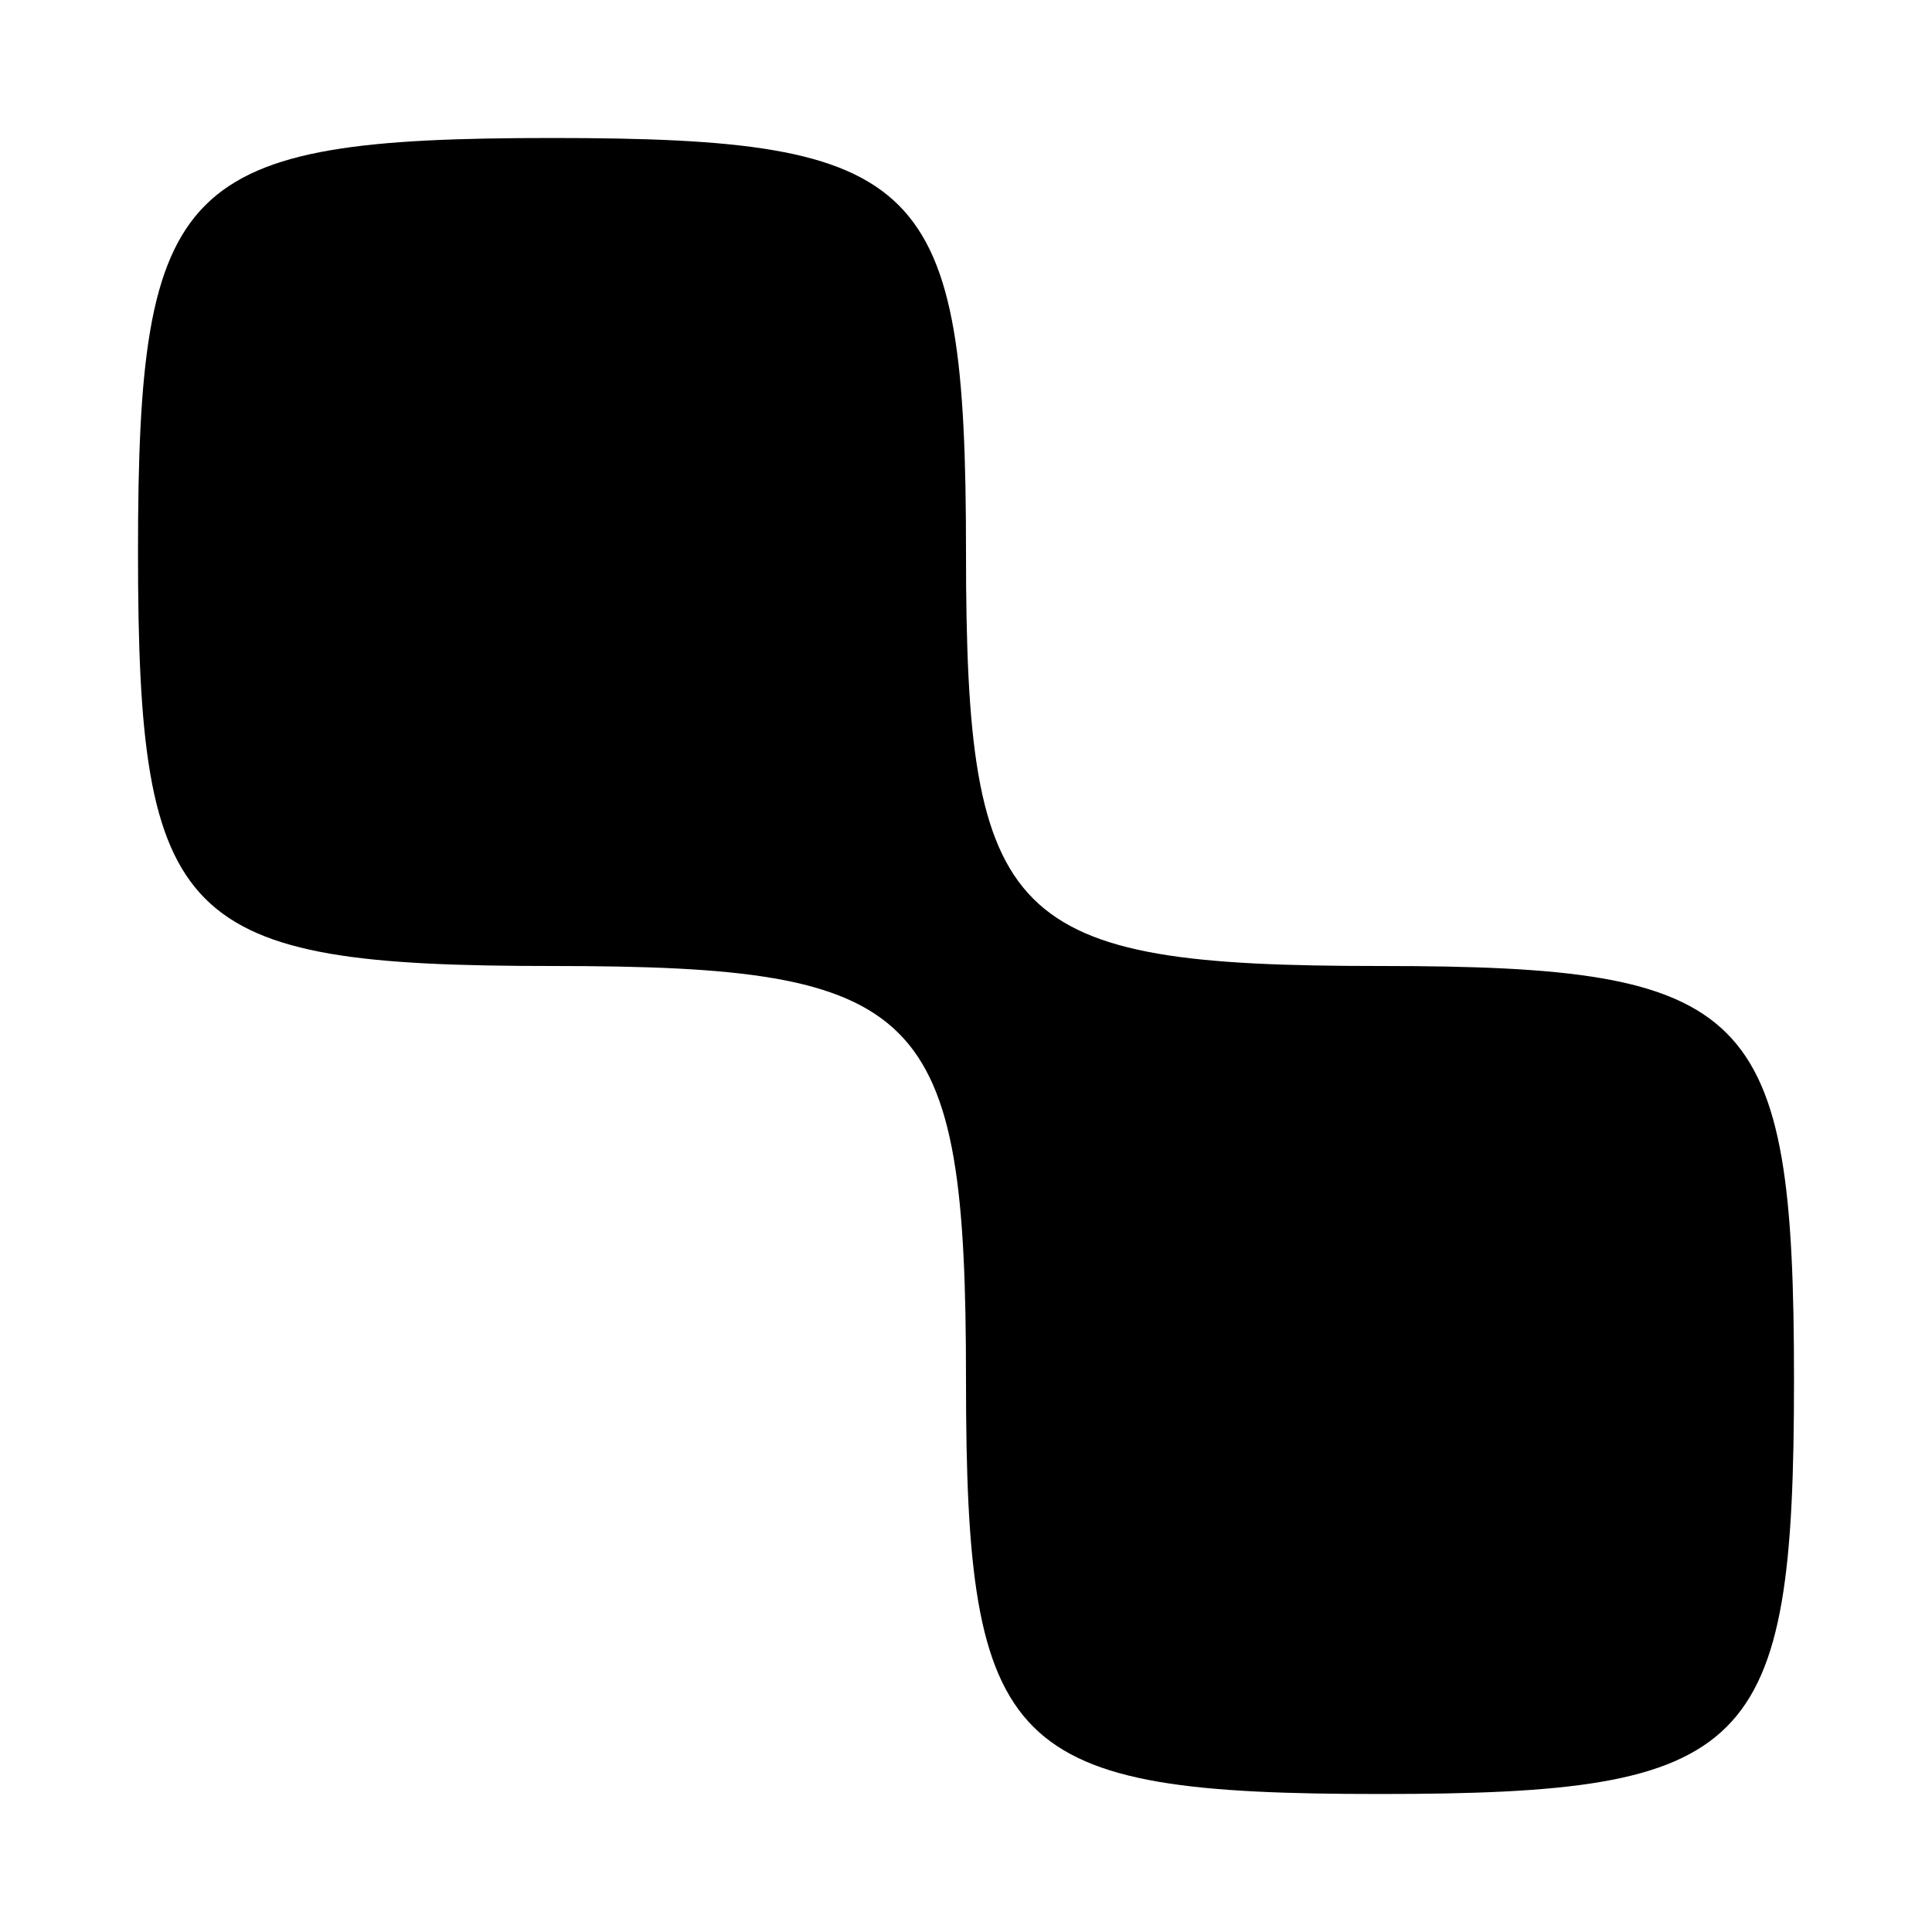
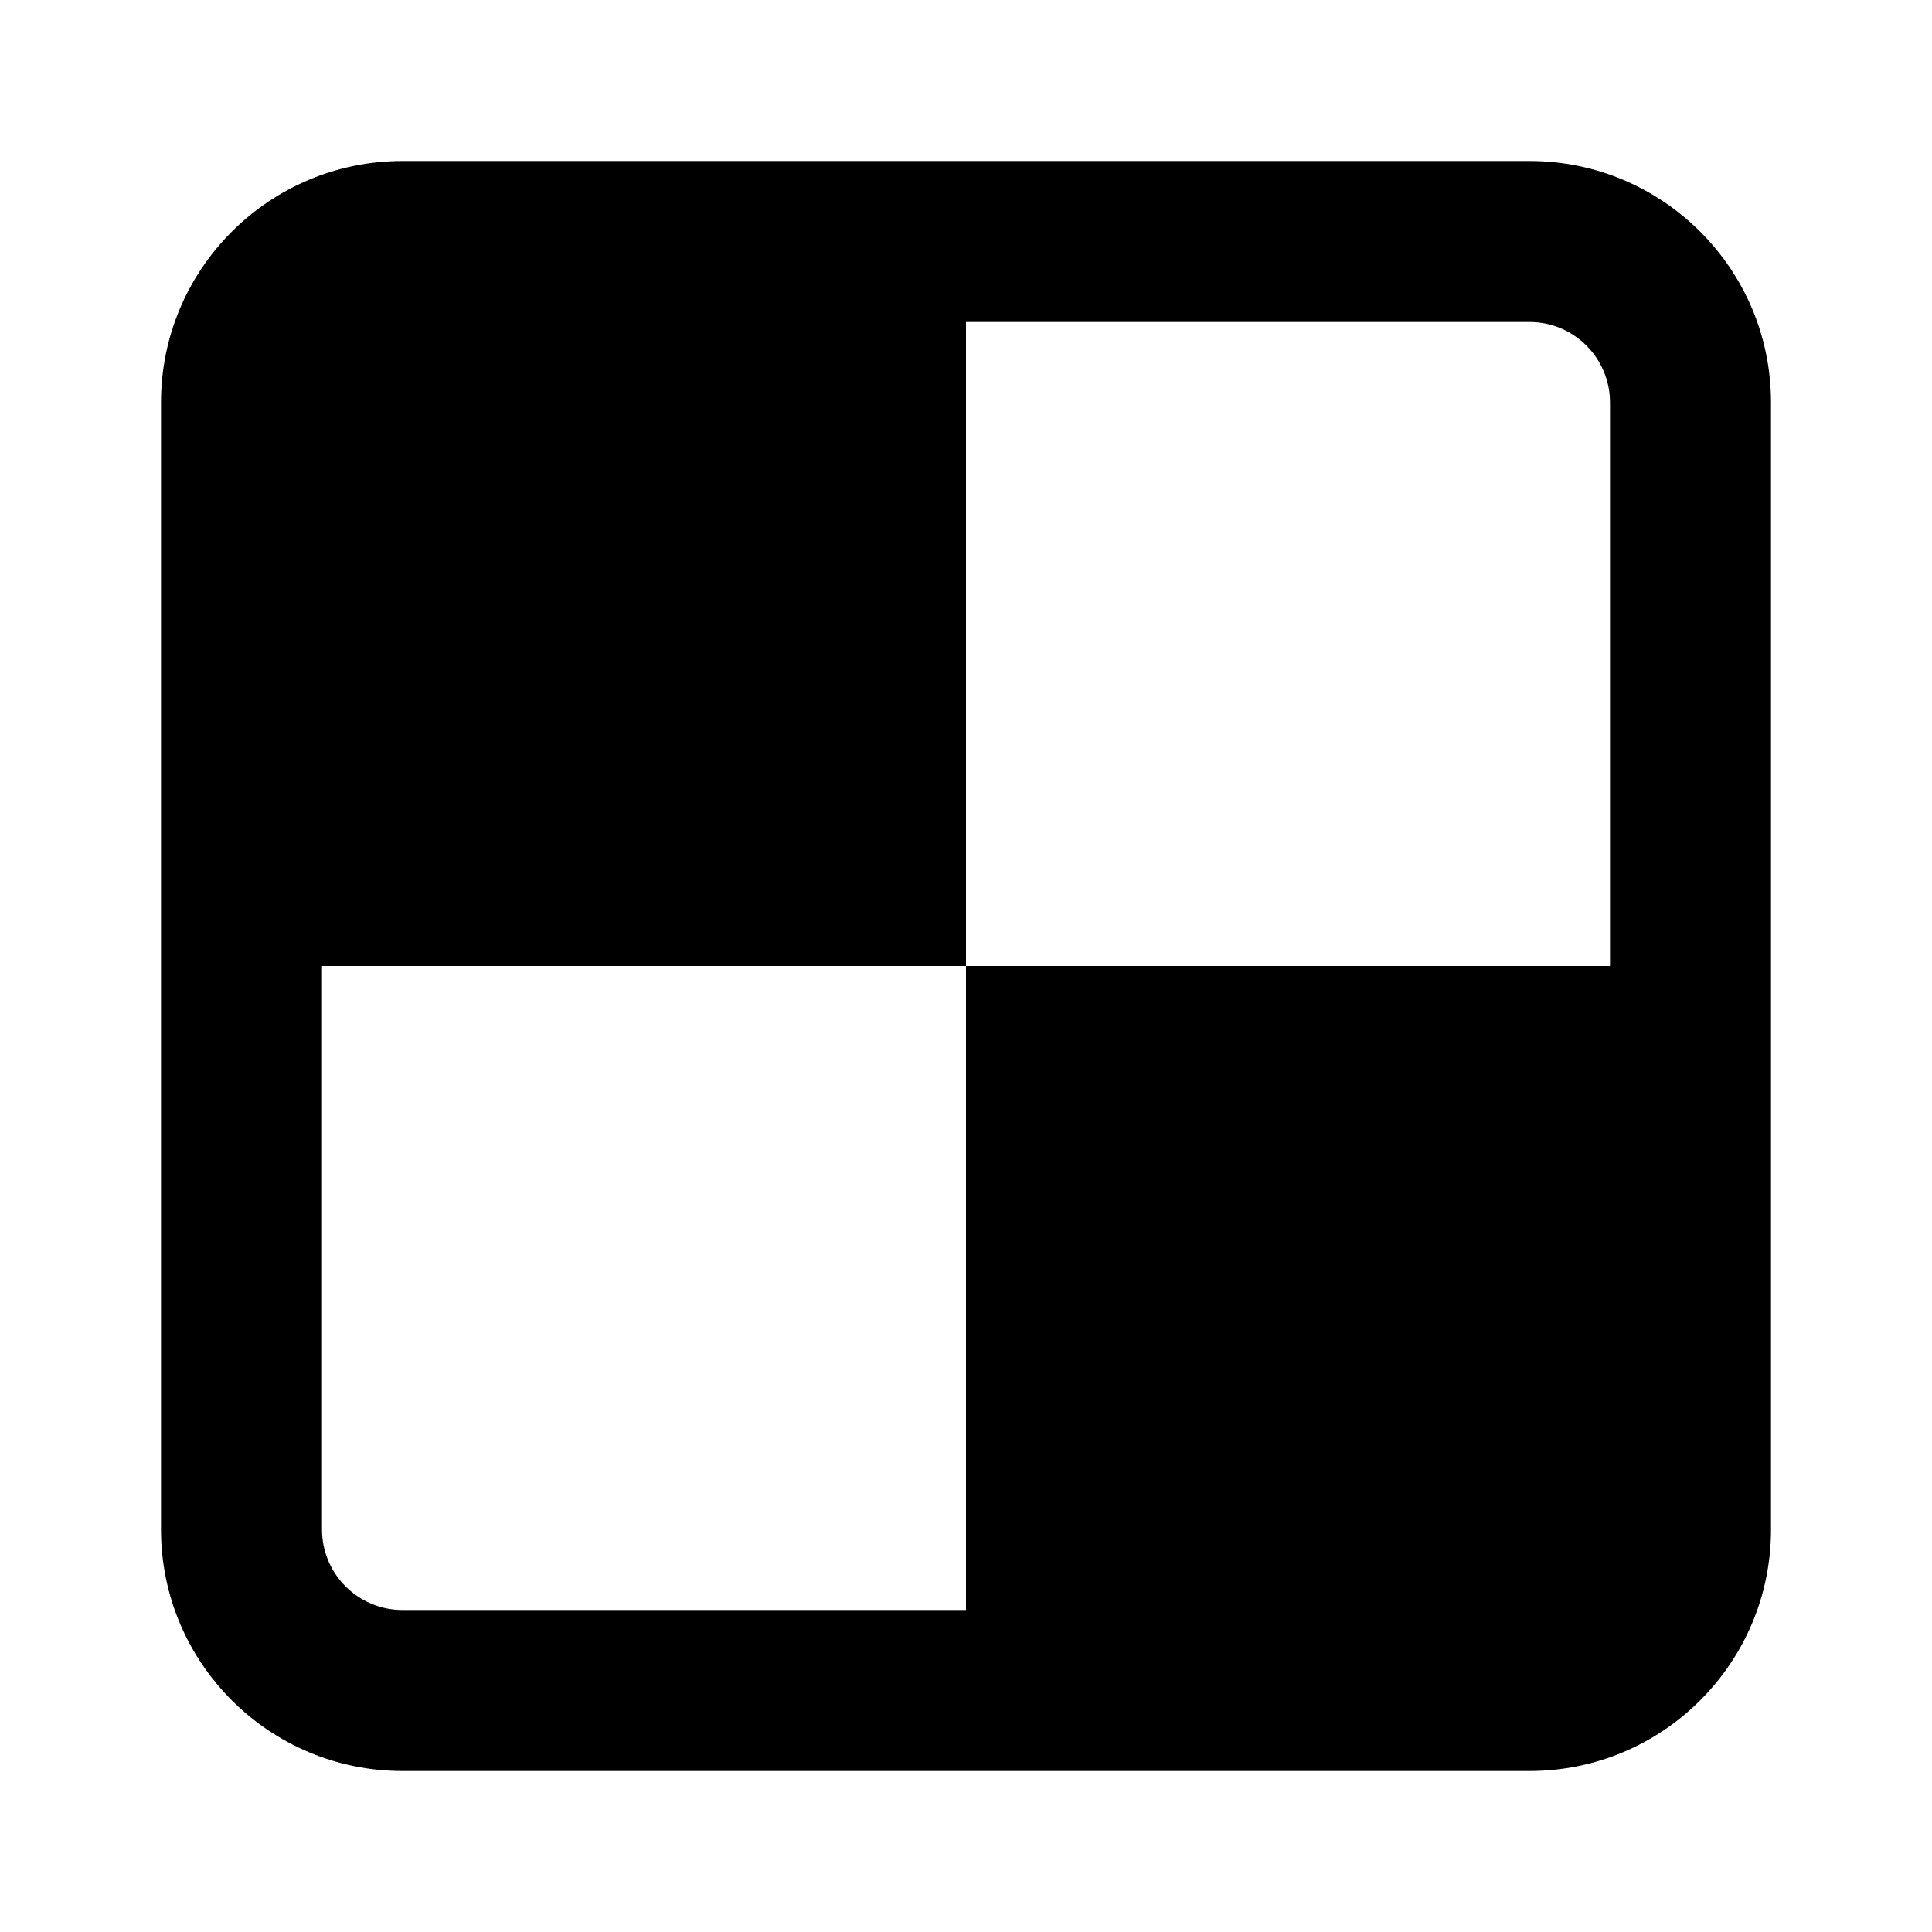
- <svg xmlns="http://www.w3.org/2000/svg" version="1.0" width="14pt" height="14pt" viewBox="0 0 14 14" preserveAspectRatio="xMidYMid meet">
-   <g transform="translate(0,14) scale(0.1,-0.1)" fill="#000000" stroke="none">
-     <path d="M10 100 c0 -27 3 -30 30 -30 27 0 30 -3 30 -30 0 -27 3 -30 30 -30 27 0 30 3 30 30 0 27 -3 30 -30 30 -27 0 -30 3 -30 30 0 27 -3 30 -30 30 -27 0 -30 -3 -30 -30z" />
-   </g>
+ <svg xmlns="http://www.w3.org/2000/svg" width="800px" height="800px" viewBox="0 0 24 24" fill="none">
+   <path fill-rule="evenodd" clip-rule="evenodd" d="M2 5C2 3.343 3.343 2 5 2H19C20.657 2 22 3.343 22 5V19C22 20.657 20.657 22 19 22H5C3.343 22 2 20.657 2 19V5ZM4 19V12H12V20H5C4.448 20 4 19.552 4 19ZM20 12H12V4H19C19.552 4 20 4.448 20 5V12Z" fill="#000000" />
</svg>
